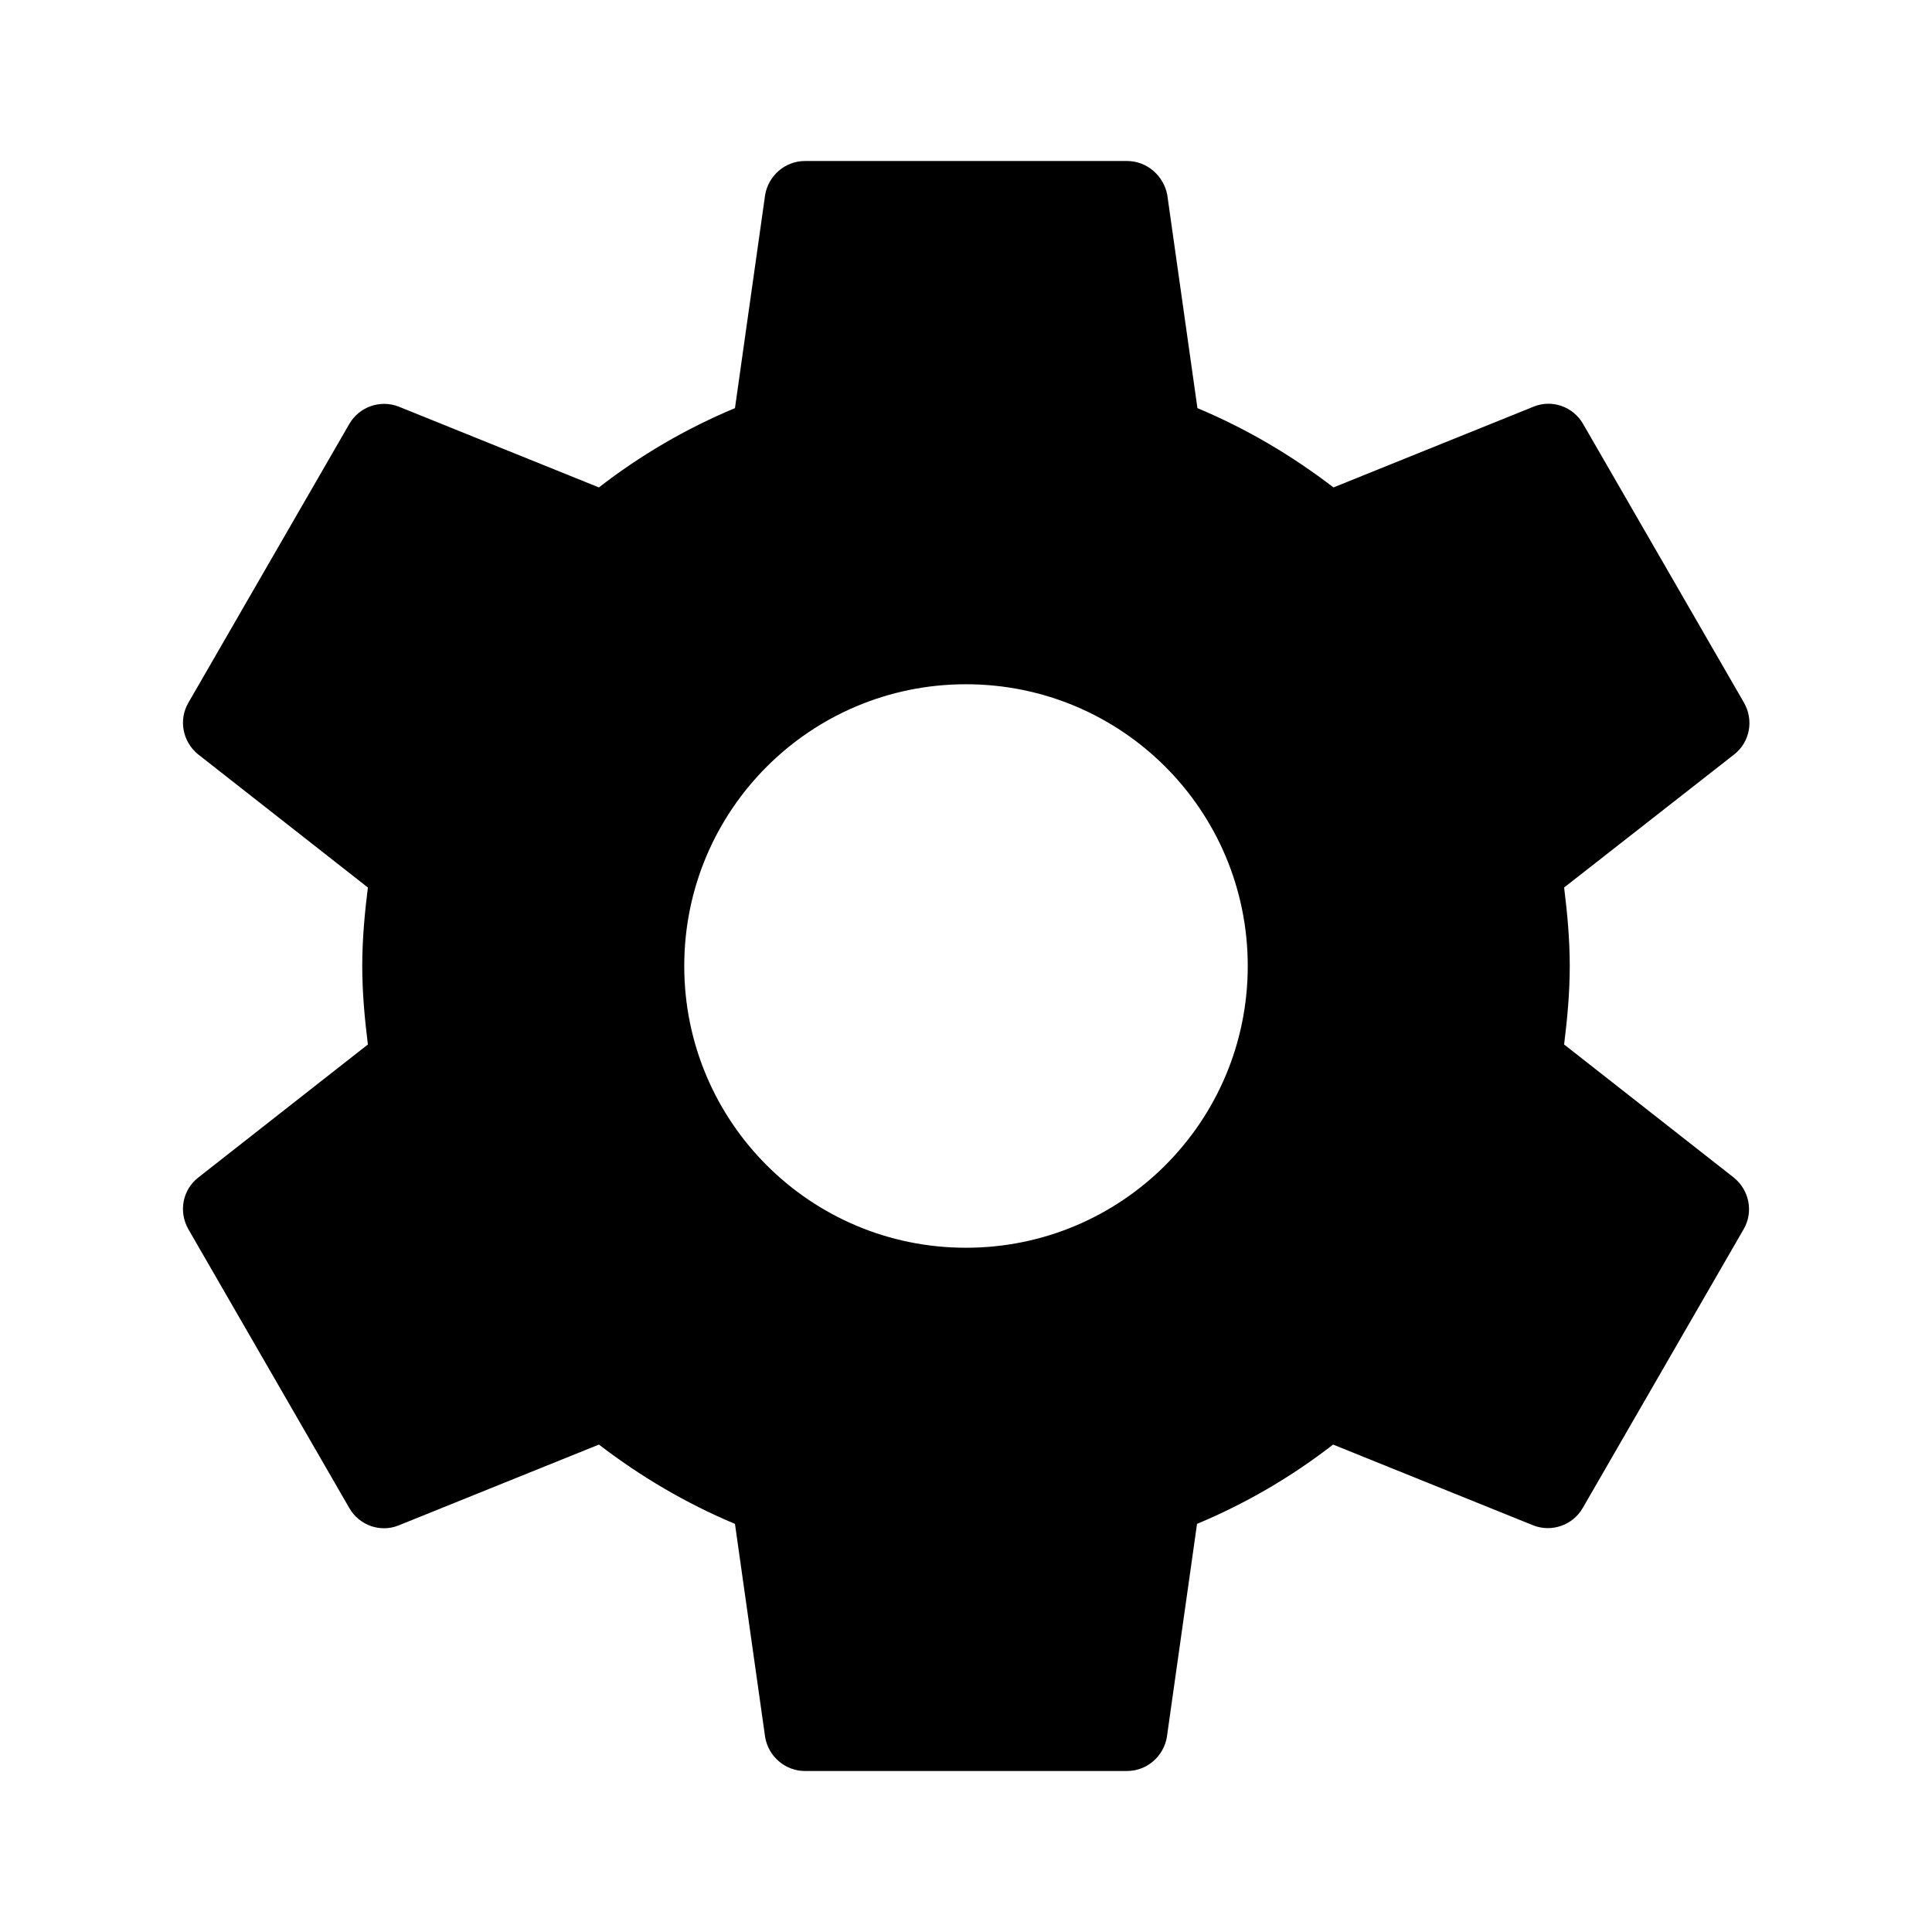
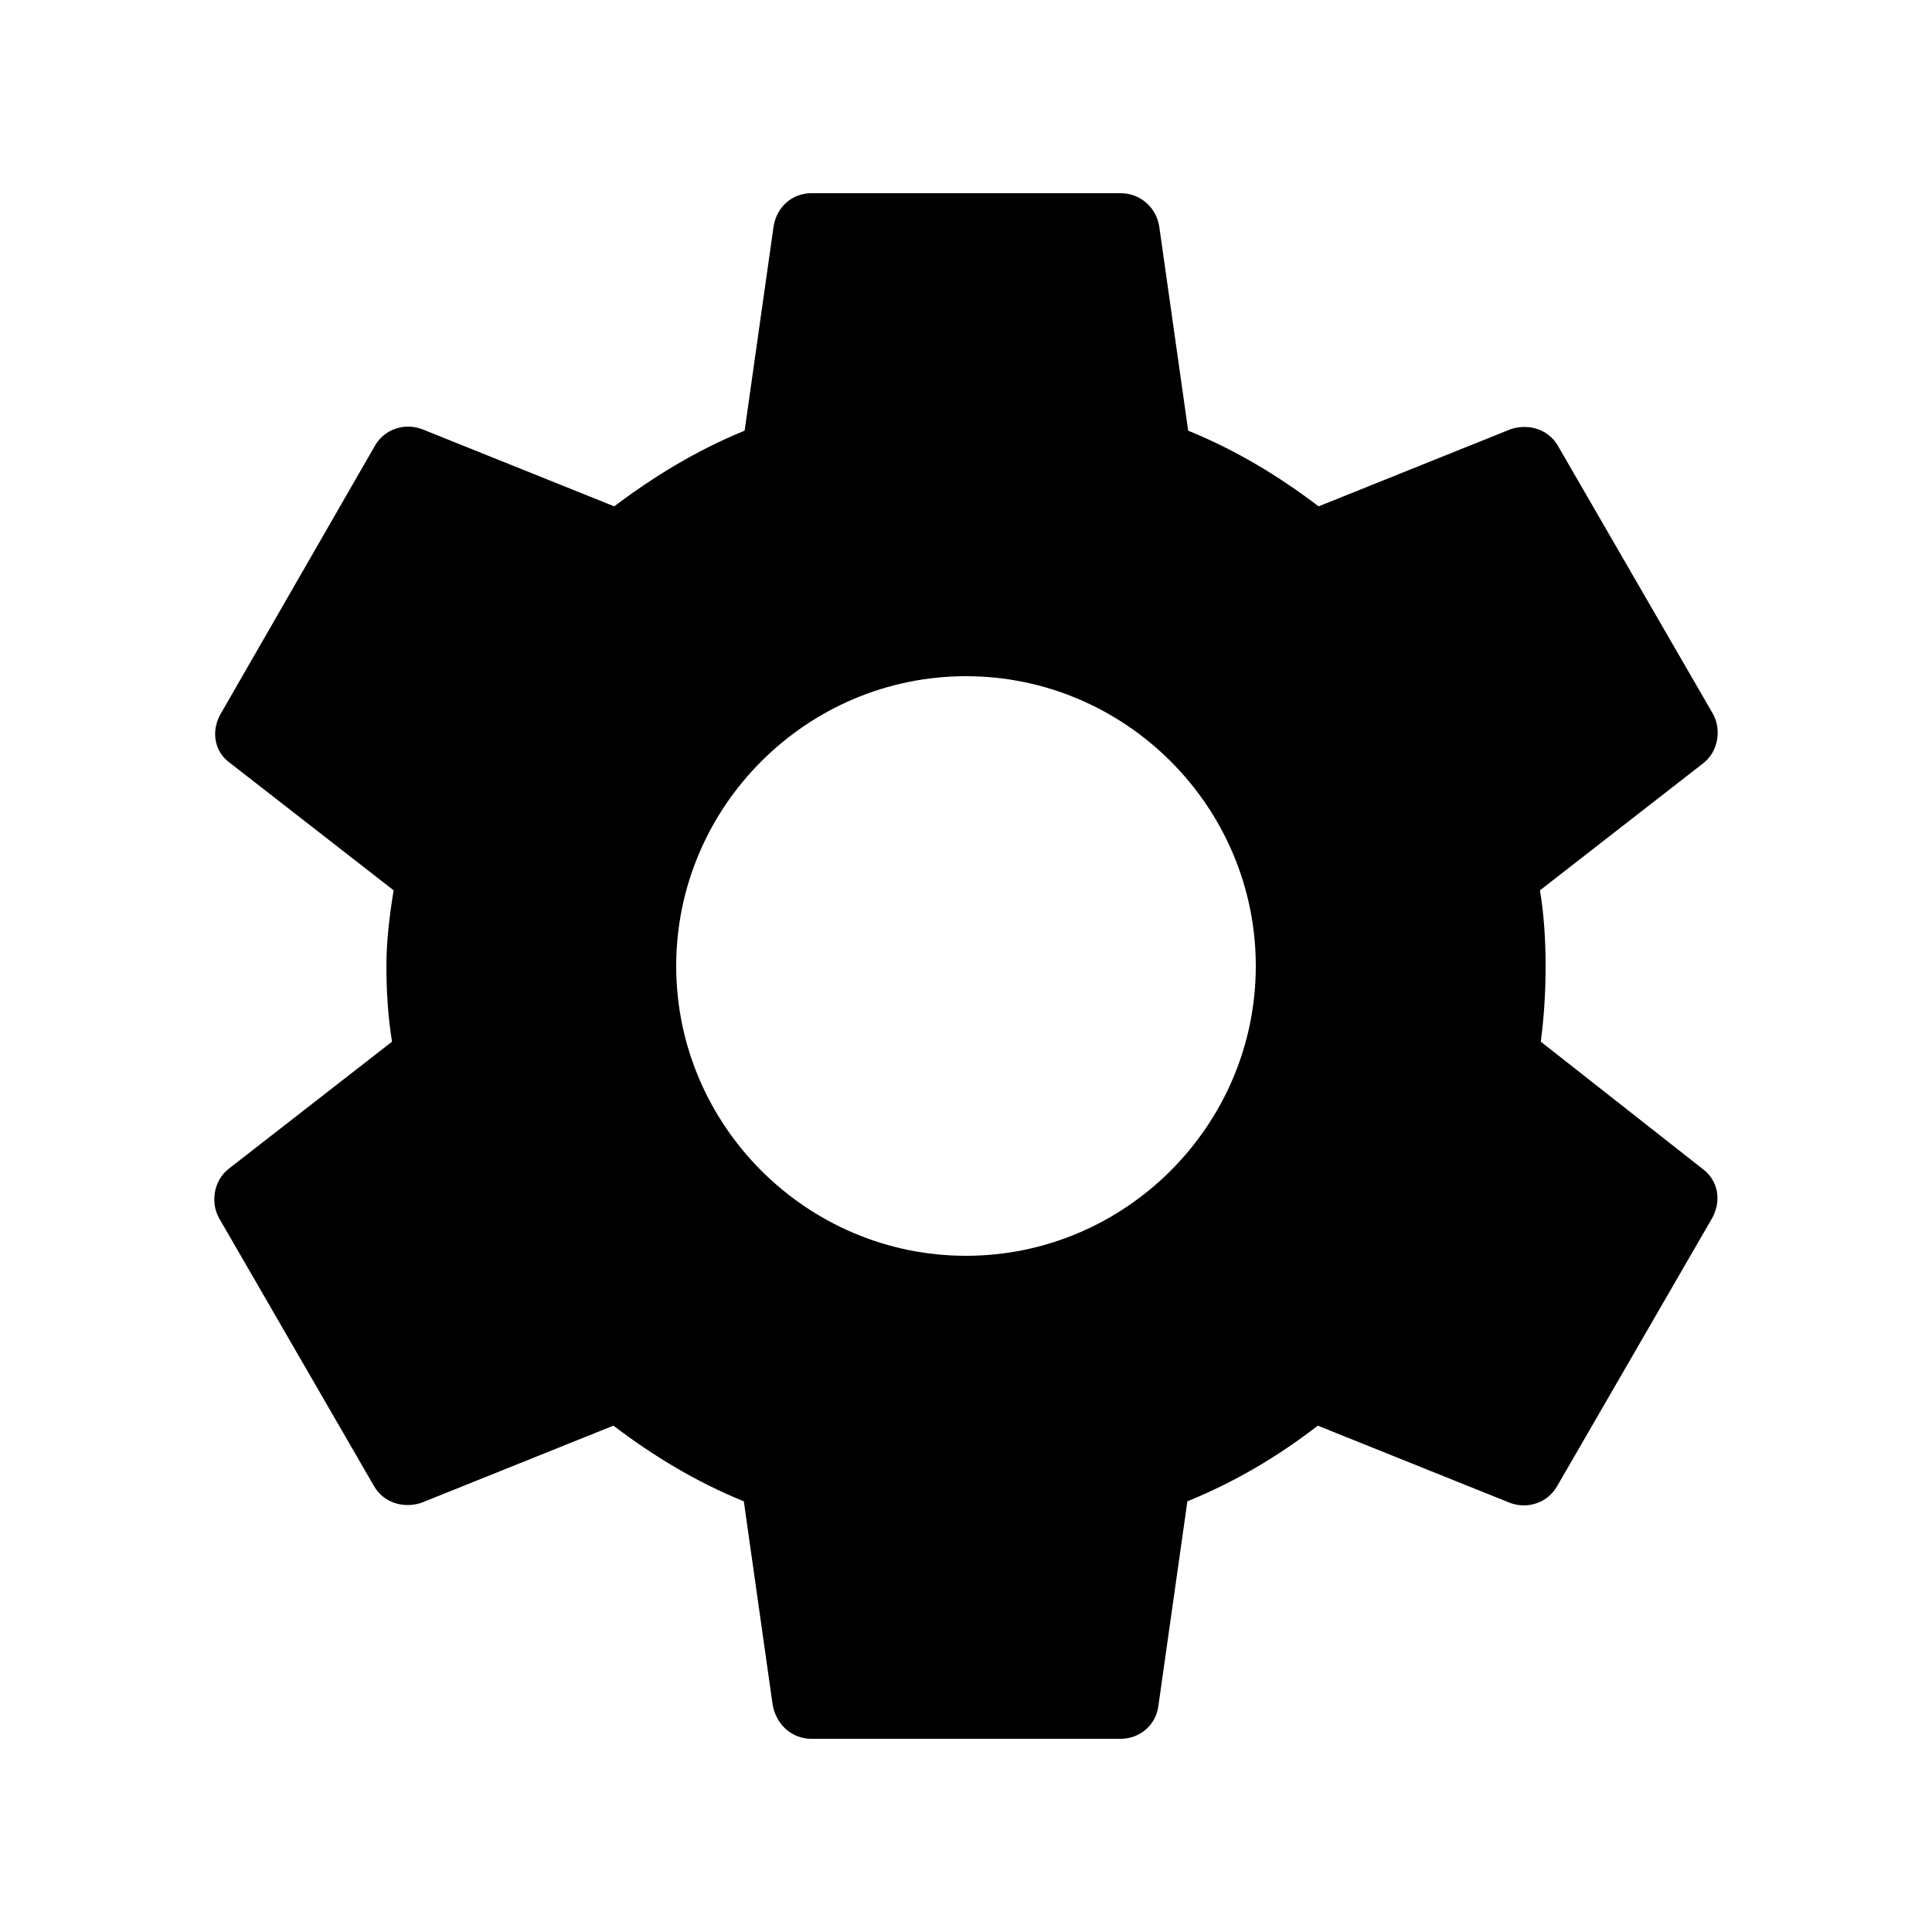
- <svg xmlns="http://www.w3.org/2000/svg" width="48" height="48">
-   <path d="M38.86 25.95c.08-.64.14-1.29.14-1.95s-.06-1.31-.14-1.95l4.23-3.31c.38-.3.49-.84.24-1.28l-4-6.93c-.25-.43-.77-.61-1.22-.43l-4.98 2.01c-1.03-.79-2.16-1.46-3.38-1.97L29 4.84c-.09-.47-.5-.84-1-.84h-8c-.5 0-.91.37-.99.84l-.75 5.3a14.8 14.8 0 00-3.38 1.97L9.9 10.1a1 1 0 00-1.22.43l-4 6.93c-.25.43-.14.97.24 1.28l4.22 3.31C9.06 22.69 9 23.34 9 24s.06 1.31.14 1.95l-4.22 3.31c-.38.3-.49.84-.24 1.28l4 6.93c.25.43.77.61 1.22.43l4.98-2.01c1.03.79 2.16 1.46 3.38 1.97l.75 5.3c.08.47.49.84.99.84h8c.5 0 .91-.37.99-.84l.75-5.3a14.8 14.8 0 003.38-1.97l4.98 2.01a1 1 0 001.22-.43l4-6.93c.25-.43.14-.97-.24-1.28l-4.22-3.31zM24 31c-3.87 0-7-3.13-7-7s3.13-7 7-7 7 3.13 7 7-3.13 7-7 7z" />
+ <svg xmlns="http://www.w3.org/2000/svg" enable-background="new 0 0 24 24" viewBox="0 0 24 24" fill="black" width="18px" height="18px">
+   <g>
+     <path d="M0,0h24v24H0V0z" fill="none" />
+     <path d="M19.14,12.94c0.04-0.3,0.06-0.61,0.06-0.94c0-0.32-0.02-0.64-0.07-0.94l2.03-1.58c0.18-0.14,0.23-0.41,0.12-0.61 l-1.92-3.32c-0.12-0.22-0.37-0.29-0.59-0.22l-2.39,0.96c-0.5-0.38-1.03-0.7-1.62-0.94L14.4,2.81c-0.04-0.24-0.24-0.41-0.48-0.41 h-3.84c-0.24,0-0.43,0.17-0.47,0.41L9.25,5.35C8.66,5.59,8.12,5.92,7.63,6.29L5.24,5.33c-0.22-0.08-0.47,0-0.59,0.22L2.74,8.87 C2.62,9.08,2.66,9.34,2.86,9.48l2.03,1.58C4.84,11.36,4.8,11.69,4.8,12s0.02,0.64,0.07,0.94l-2.03,1.58 c-0.18,0.14-0.23,0.41-0.12,0.61l1.92,3.32c0.12,0.22,0.37,0.29,0.59,0.22l2.39-0.96c0.5,0.38,1.03,0.7,1.62,0.94l0.36,2.54 c0.05,0.24,0.24,0.41,0.48,0.41h3.84c0.24,0,0.44-0.17,0.47-0.41l0.36-2.54c0.59-0.24,1.13-0.56,1.62-0.94l2.39,0.96 c0.22,0.08,0.47,0,0.59-0.22l1.92-3.32c0.12-0.22,0.07-0.47-0.12-0.61L19.14,12.94z M12,15.6c-1.98,0-3.6-1.62-3.6-3.6 s1.62-3.6,3.6-3.6s3.6,1.62,3.6,3.6S13.98,15.6,12,15.6z" />
+   </g>
</svg>
